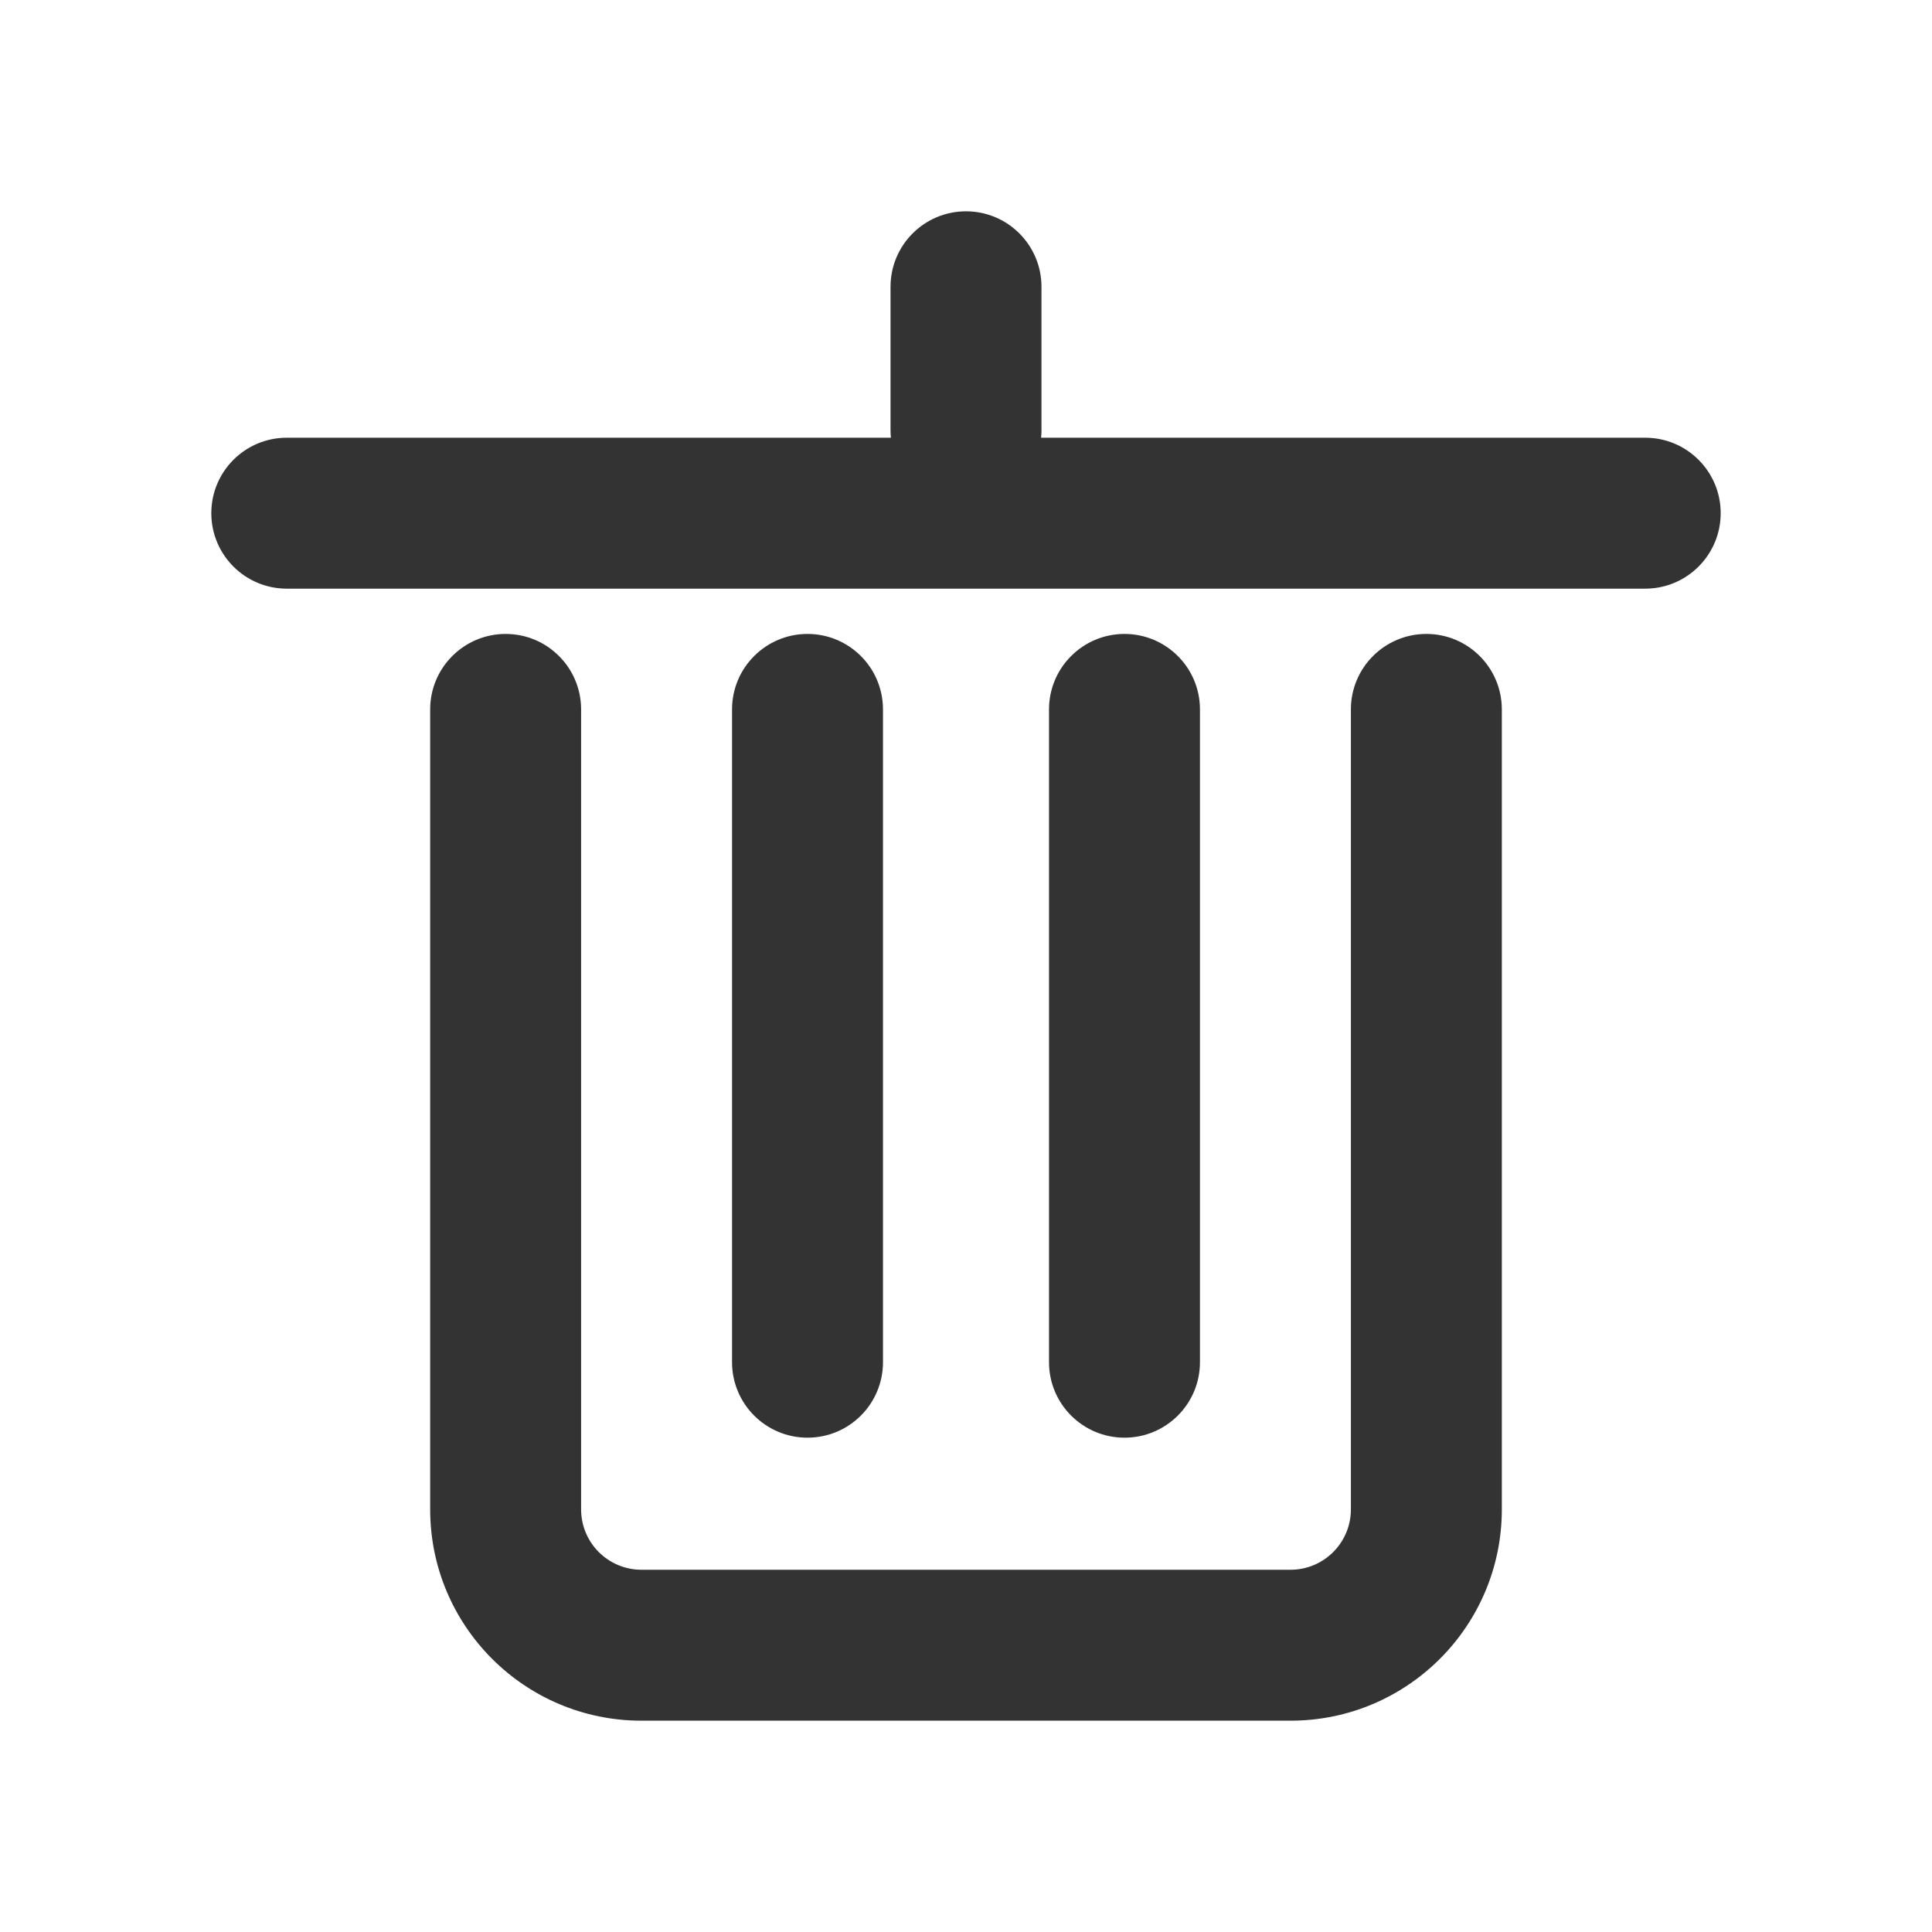
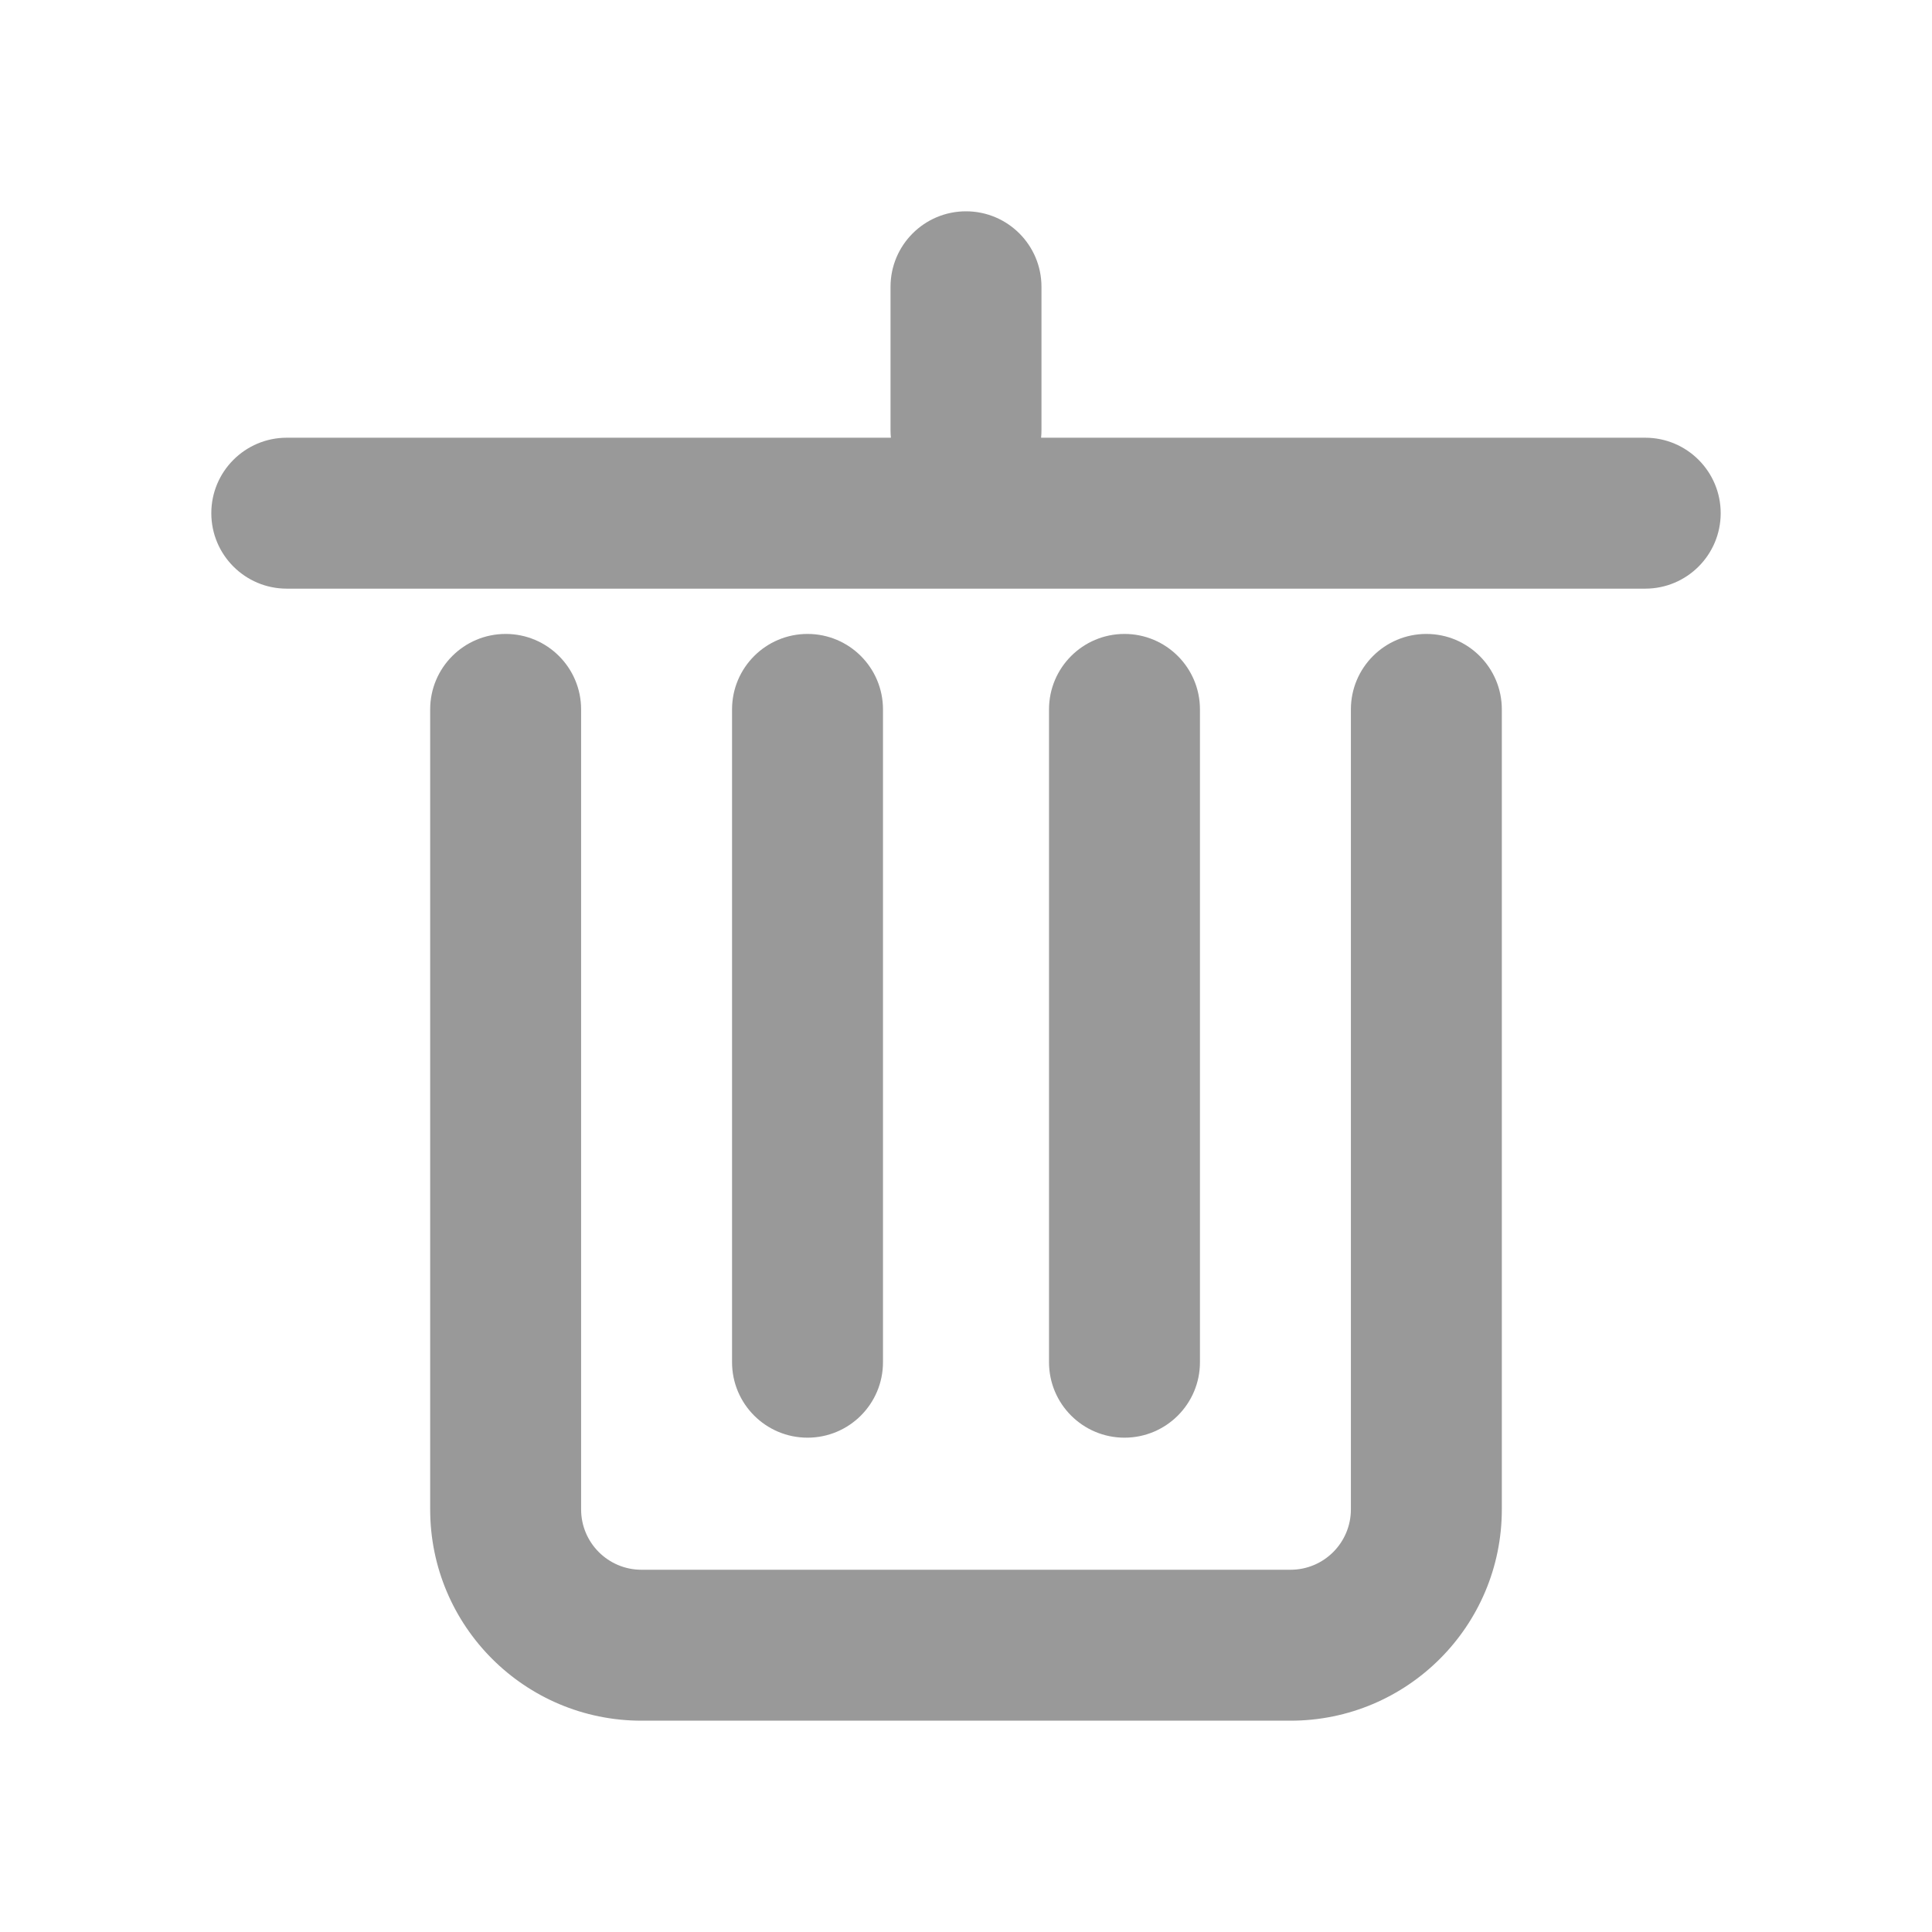
<svg xmlns="http://www.w3.org/2000/svg" t="1600154481940" class="icon" viewBox="0 0 1024 1024" version="1.1" p-id="5055" width="200" height="200">
-   <path d="M551.802 232H872c22.091 0 40 17.909 40 40s-17.909 40-40 40H152c-22.091 0-40-17.909-40-40s17.909-40 40-40h320.198a40.477 40.477 0 0 1-0.198-4v-76c0-22.091 17.909-40 40-40s40 17.909 40 40v76c0 1.35-0.067 2.684-0.198 4zM716 376c0-22.091 17.909-40 40-40s40 17.909 40 40v424c0 61.856-50.144 112-112 112H340c-61.856 0-112-50.144-112-112V376c0-22.091 17.909-40 40-40s40 17.909 40 40v424c0 17.673 14.327 32 32 32h344c17.673 0 32-14.327 32-32V376z m-160 0c0-22.091 17.909-40 40-40s40 17.909 40 40v346c0 22.091-17.909 40-40 40s-40-17.909-40-40V376z m-168 0c0-22.091 17.909-40 40-40s40 17.909 40 40v346c0 22.091-17.909 40-40 40s-40-17.909-40-40V376z" p-id="5056" fill="#333333" />
+   <path d="M551.802 232H872c22.091 0 40 17.909 40 40s-17.909 40-40 40H152c-22.091 0-40-17.909-40-40s17.909-40 40-40h320.198a40.477 40.477 0 0 1-0.198-4v-76c0-22.091 17.909-40 40-40s40 17.909 40 40v76c0 1.35-0.067 2.684-0.198 4zM716 376c0-22.091 17.909-40 40-40s40 17.909 40 40v424c0 61.856-50.144 112-112 112H340c-61.856 0-112-50.144-112-112V376c0-22.091 17.909-40 40-40s40 17.909 40 40v424c0 17.673 14.327 32 32 32h344c17.673 0 32-14.327 32-32V376z m-160 0c0-22.091 17.909-40 40-40s40 17.909 40 40v346c0 22.091-17.909 40-40 40s-40-17.909-40-40V376z m-168 0c0-22.091 17.909-40 40-40s40 17.909 40 40v346c0 22.091-17.909 40-40 40s-40-17.909-40-40V376z" p-id="5056" fill="#999" />
</svg>
